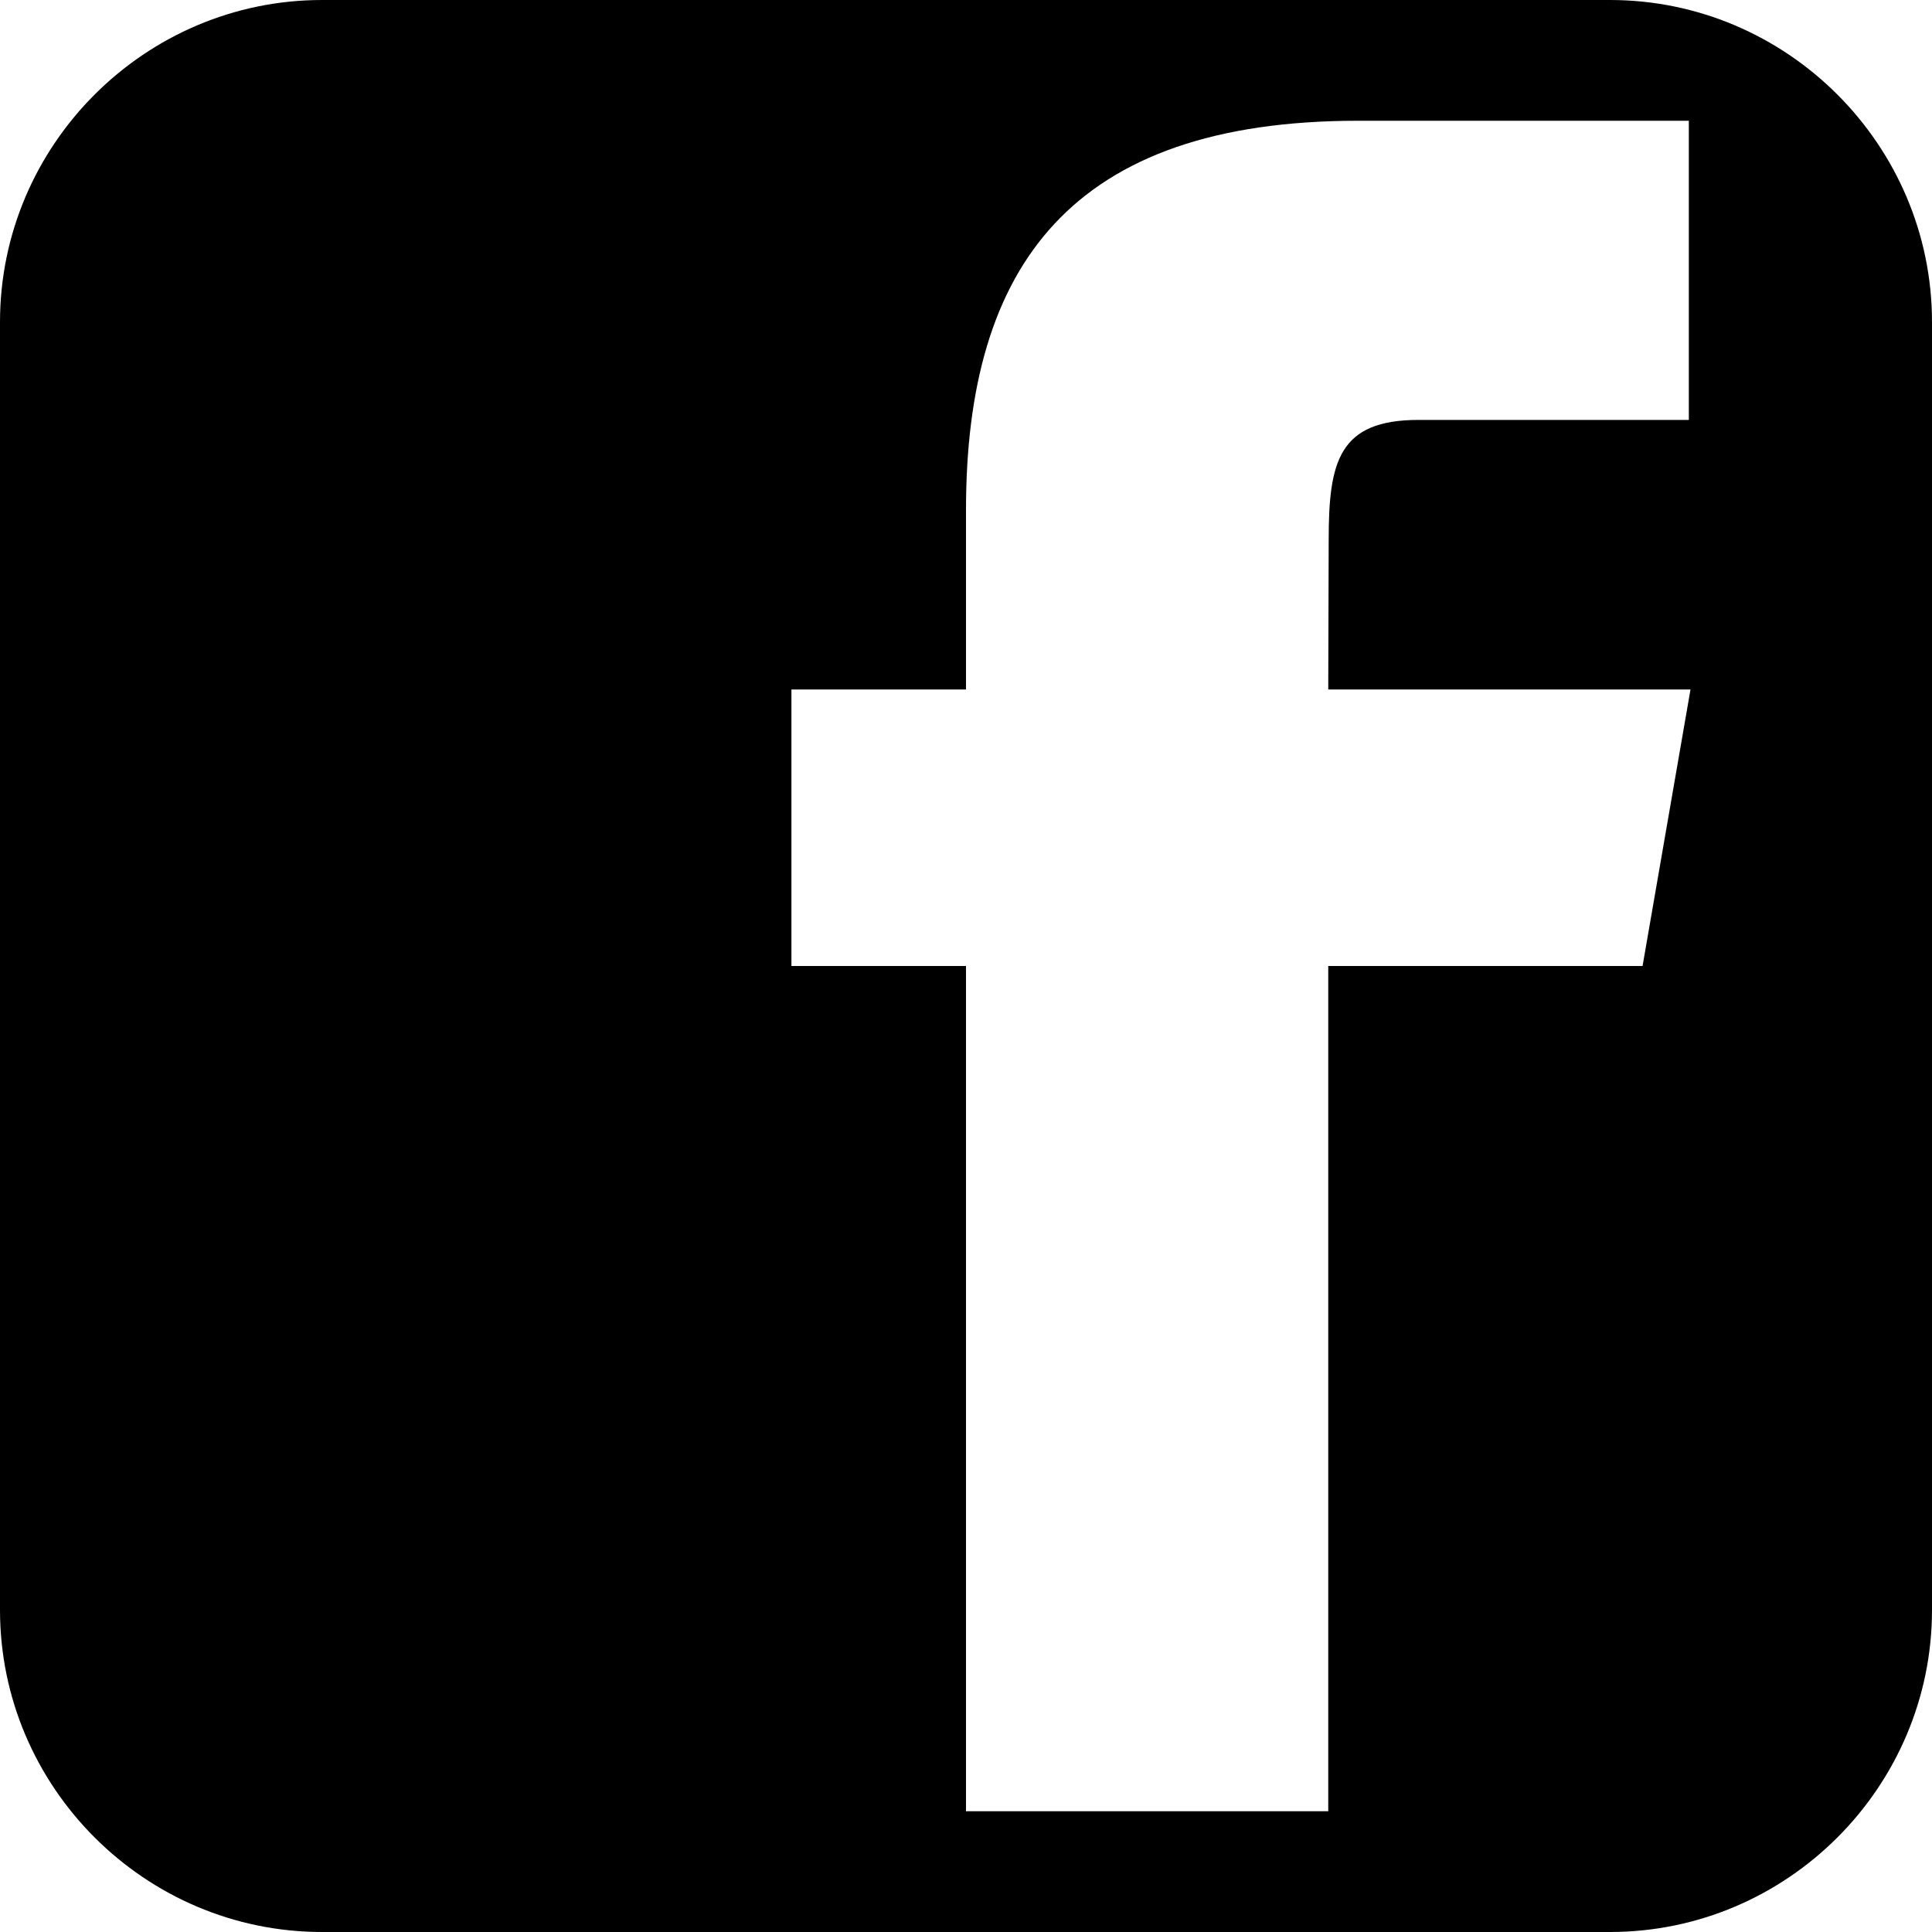
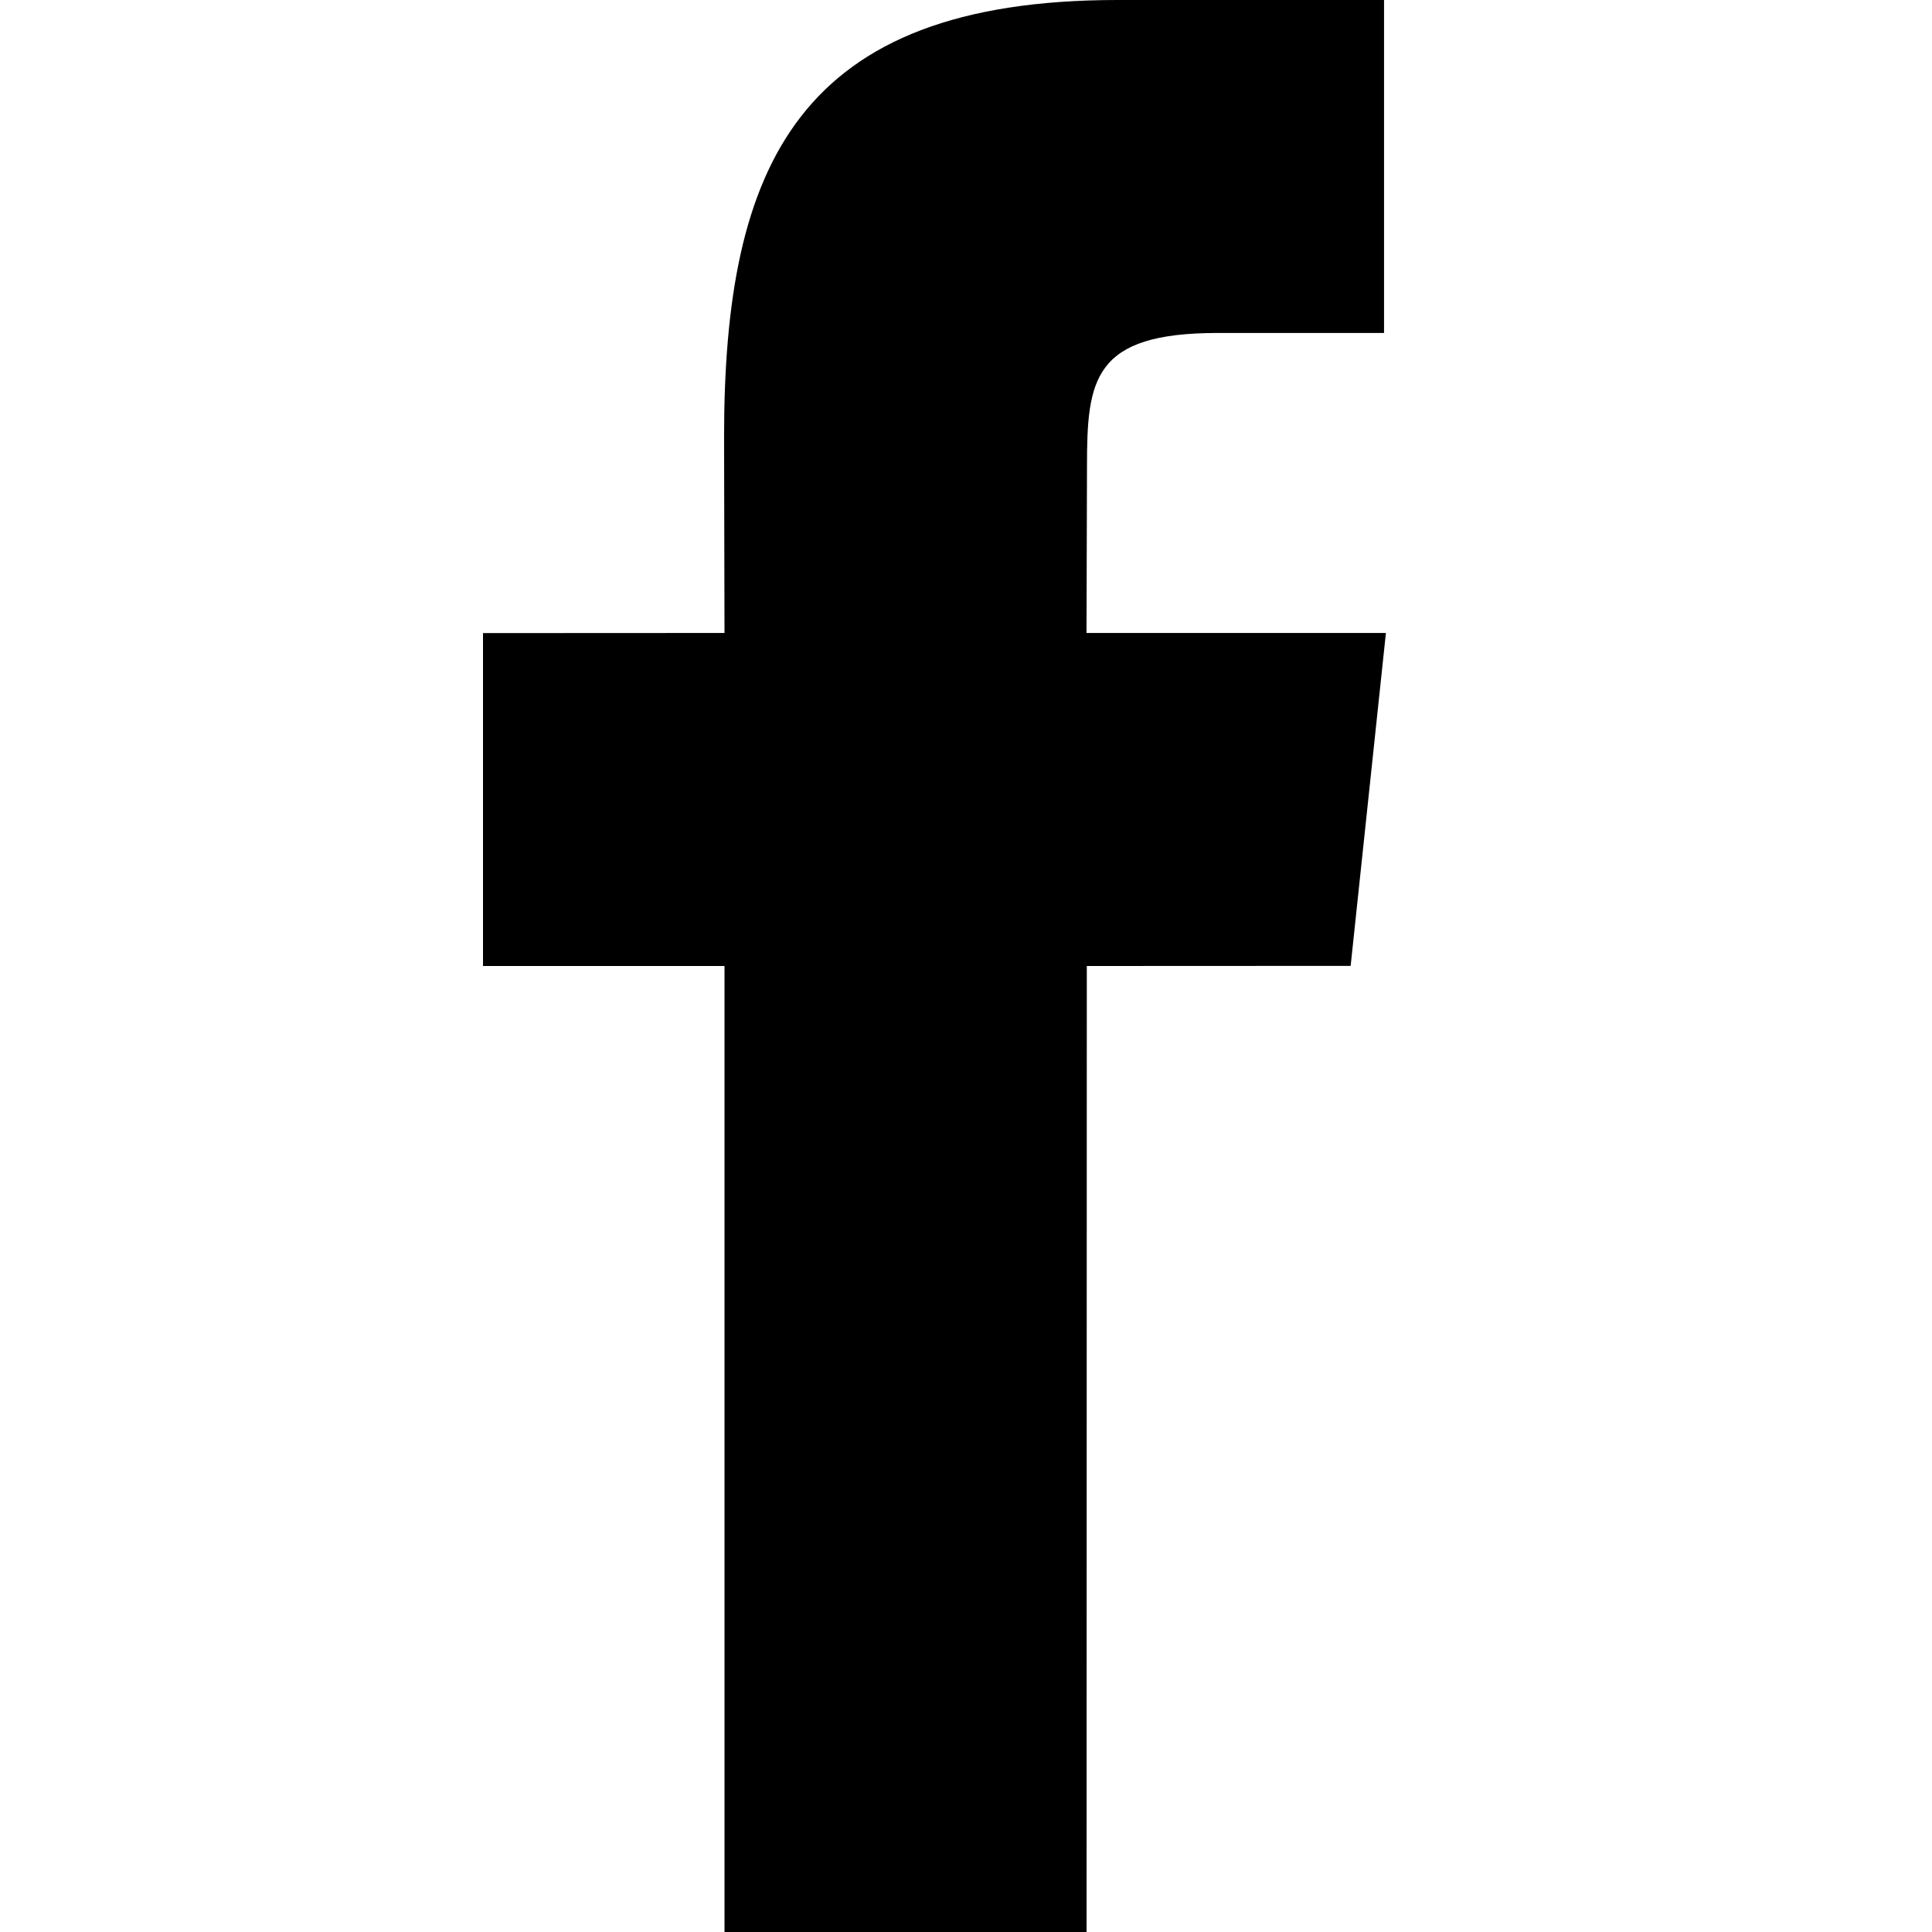
- <svg xmlns="http://www.w3.org/2000/svg" version="1.1" id="Layer_1" x="0px" y="0px" width="512px" height="512px" viewBox="0 0 512 512" enable-background="new 0 0 512 512" xml:space="preserve">
-   <path d="M426.672,0H85.342C38.406,0,0,38.407,0,85.344v341.313C0,473.626,38.406,512,85.342,512l341.33-0.001  c46.938,0,85.328-38.373,85.328-85.344V85.344C512,38.407,473.609,0,426.672,0z M435.296,256H352v224h-96V256h-46.263v-73.282H256  v-47.593C256,70.454,283.896,32,359.935,32h87.622v79.285h-71.564c-21.241-0.035-23.876,11.076-23.876,31.756L352,182.718h96  L435.296,256z" />
+ <svg xmlns="http://www.w3.org/2000/svg" version="1.1" width="32" height="32" viewBox="0 0 32 32">
+   <g id="icomoon-ignore">
+     <line stroke-width="1" x1="" y1="" x2="" y2="" stroke="#449FDB" opacity="" />
+   </g>
+   <path d="M17.996 32h-5.996v-16h-4v-5.514l4-0.002-0.007-3.248c0-4.498 1.22-7.236 6.519-7.236h4.412v5.515h-2.757c-2.064 0-2.163 0.771-2.163 2.209l-0.008 2.76h4.959l-0.584 5.514-4.37 0.002-0.004 16z" fill="#000000" />
</svg>
